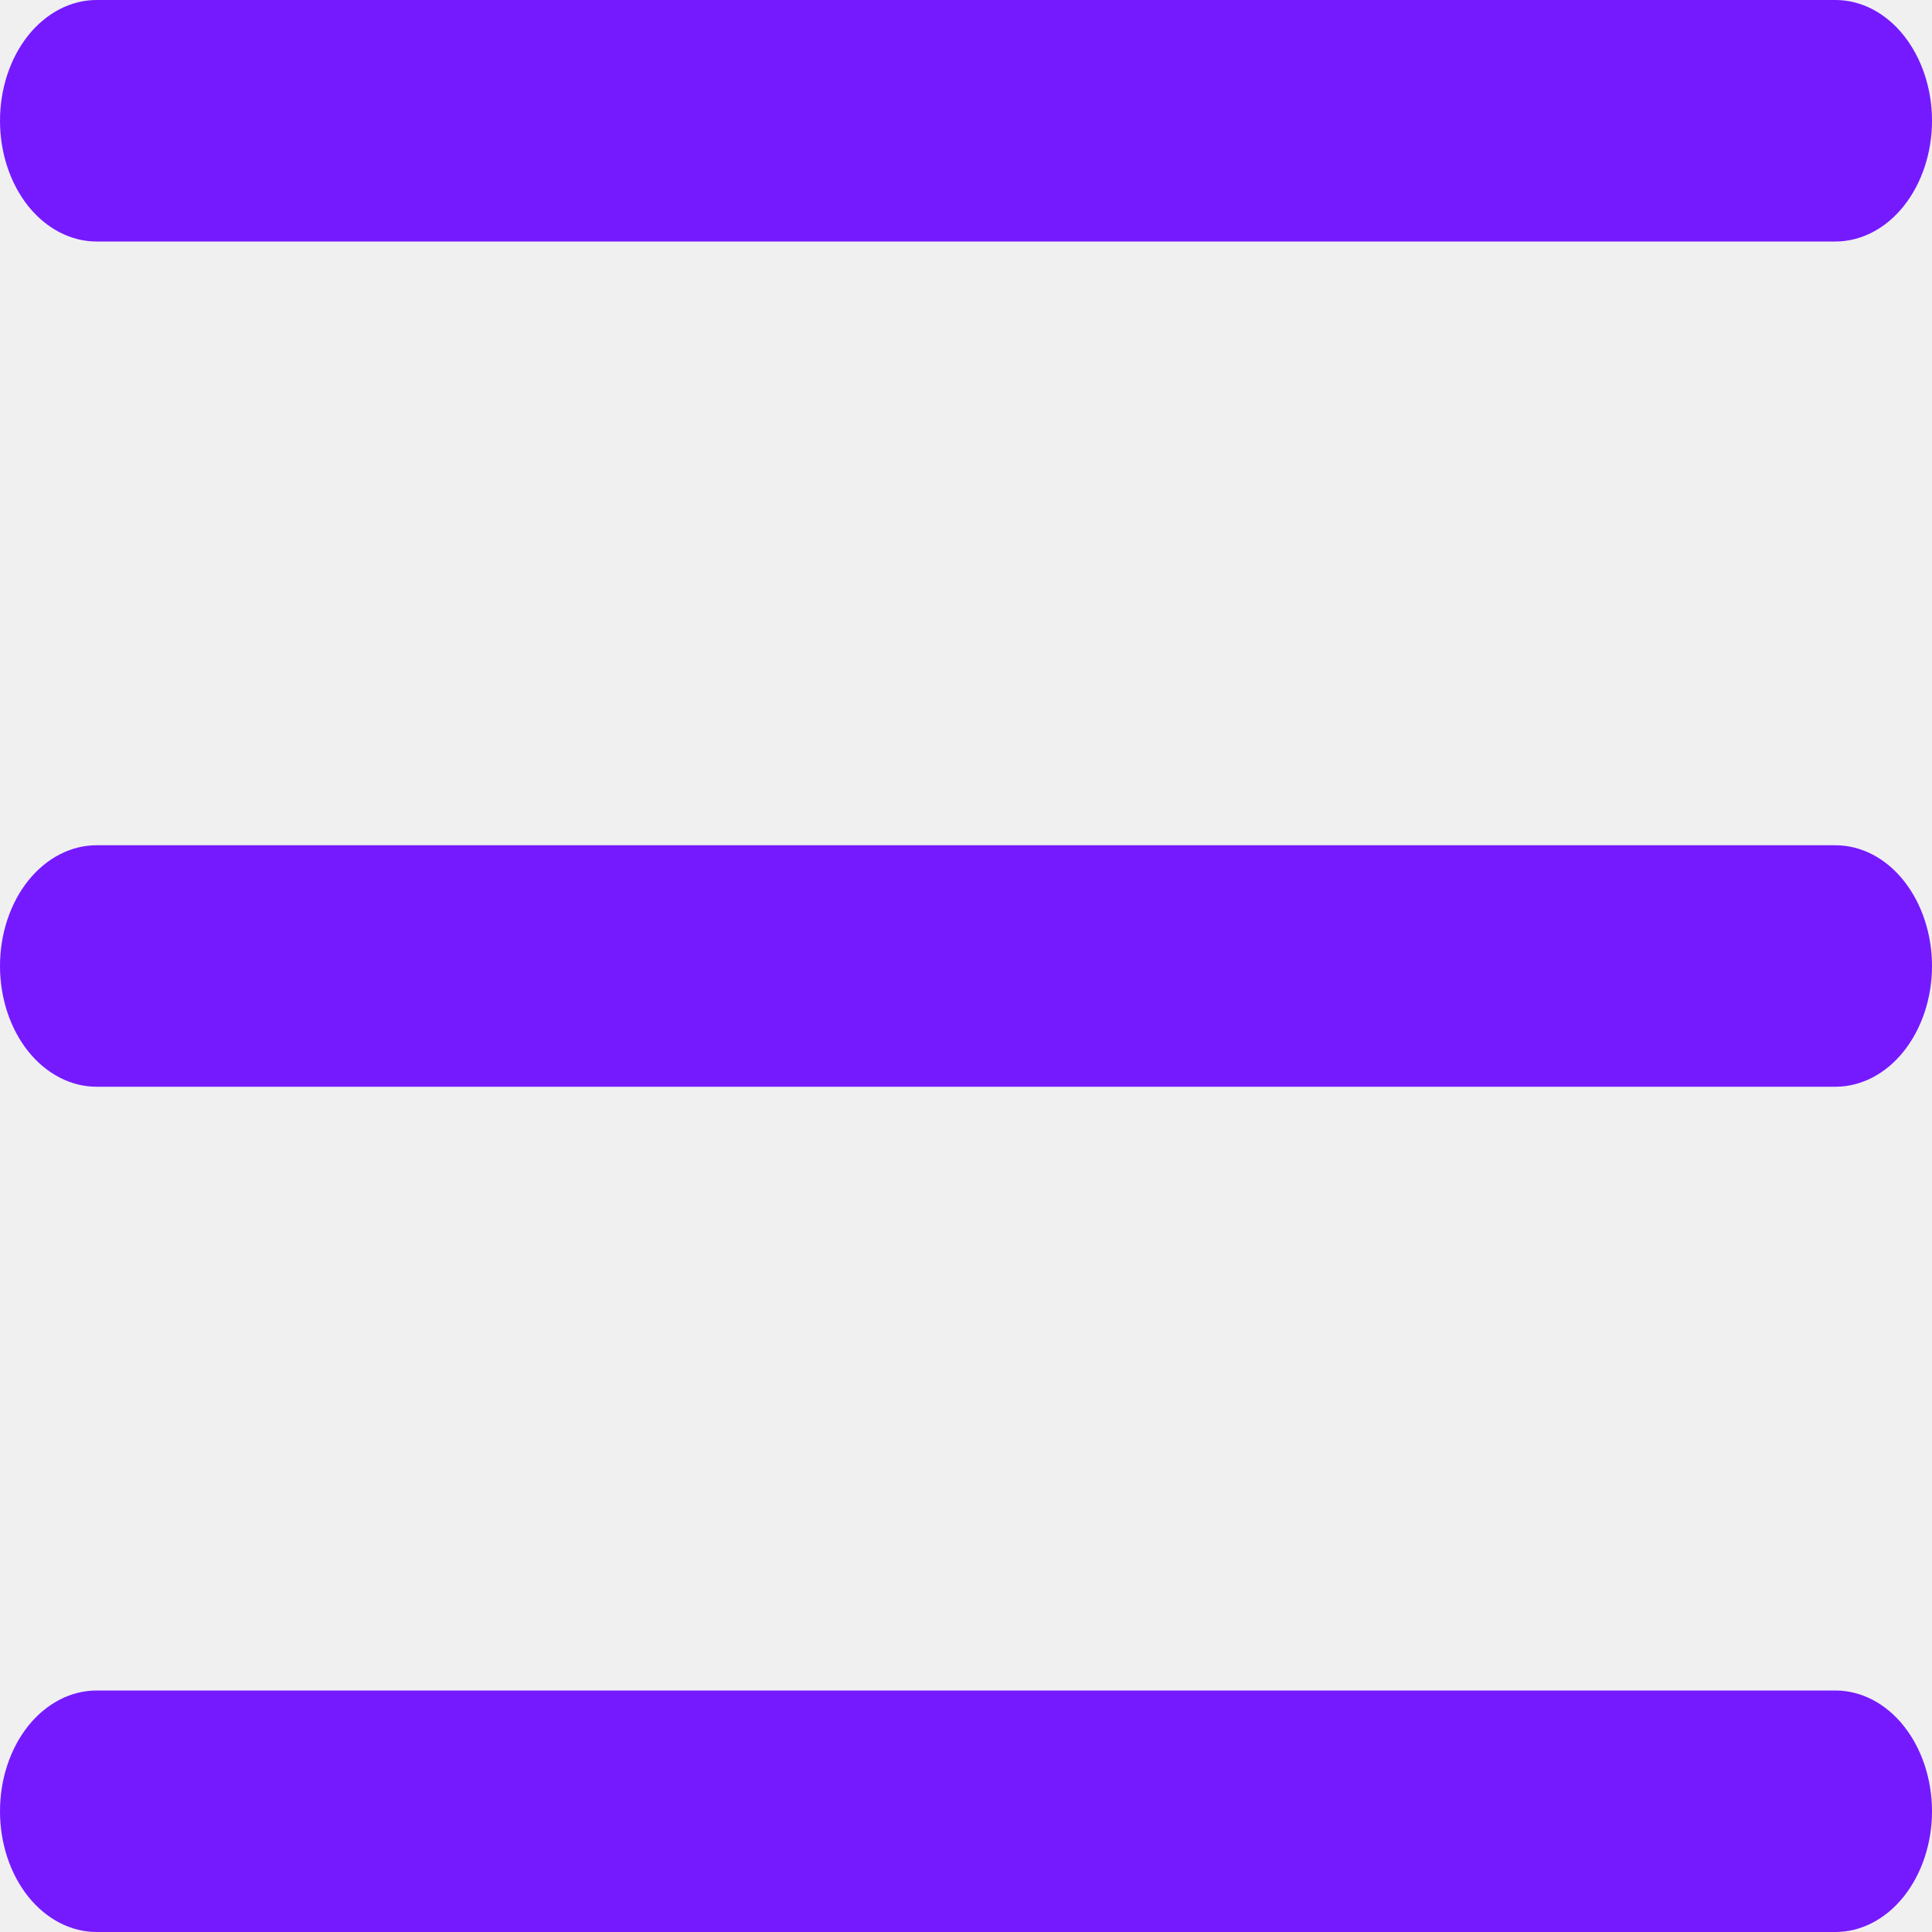
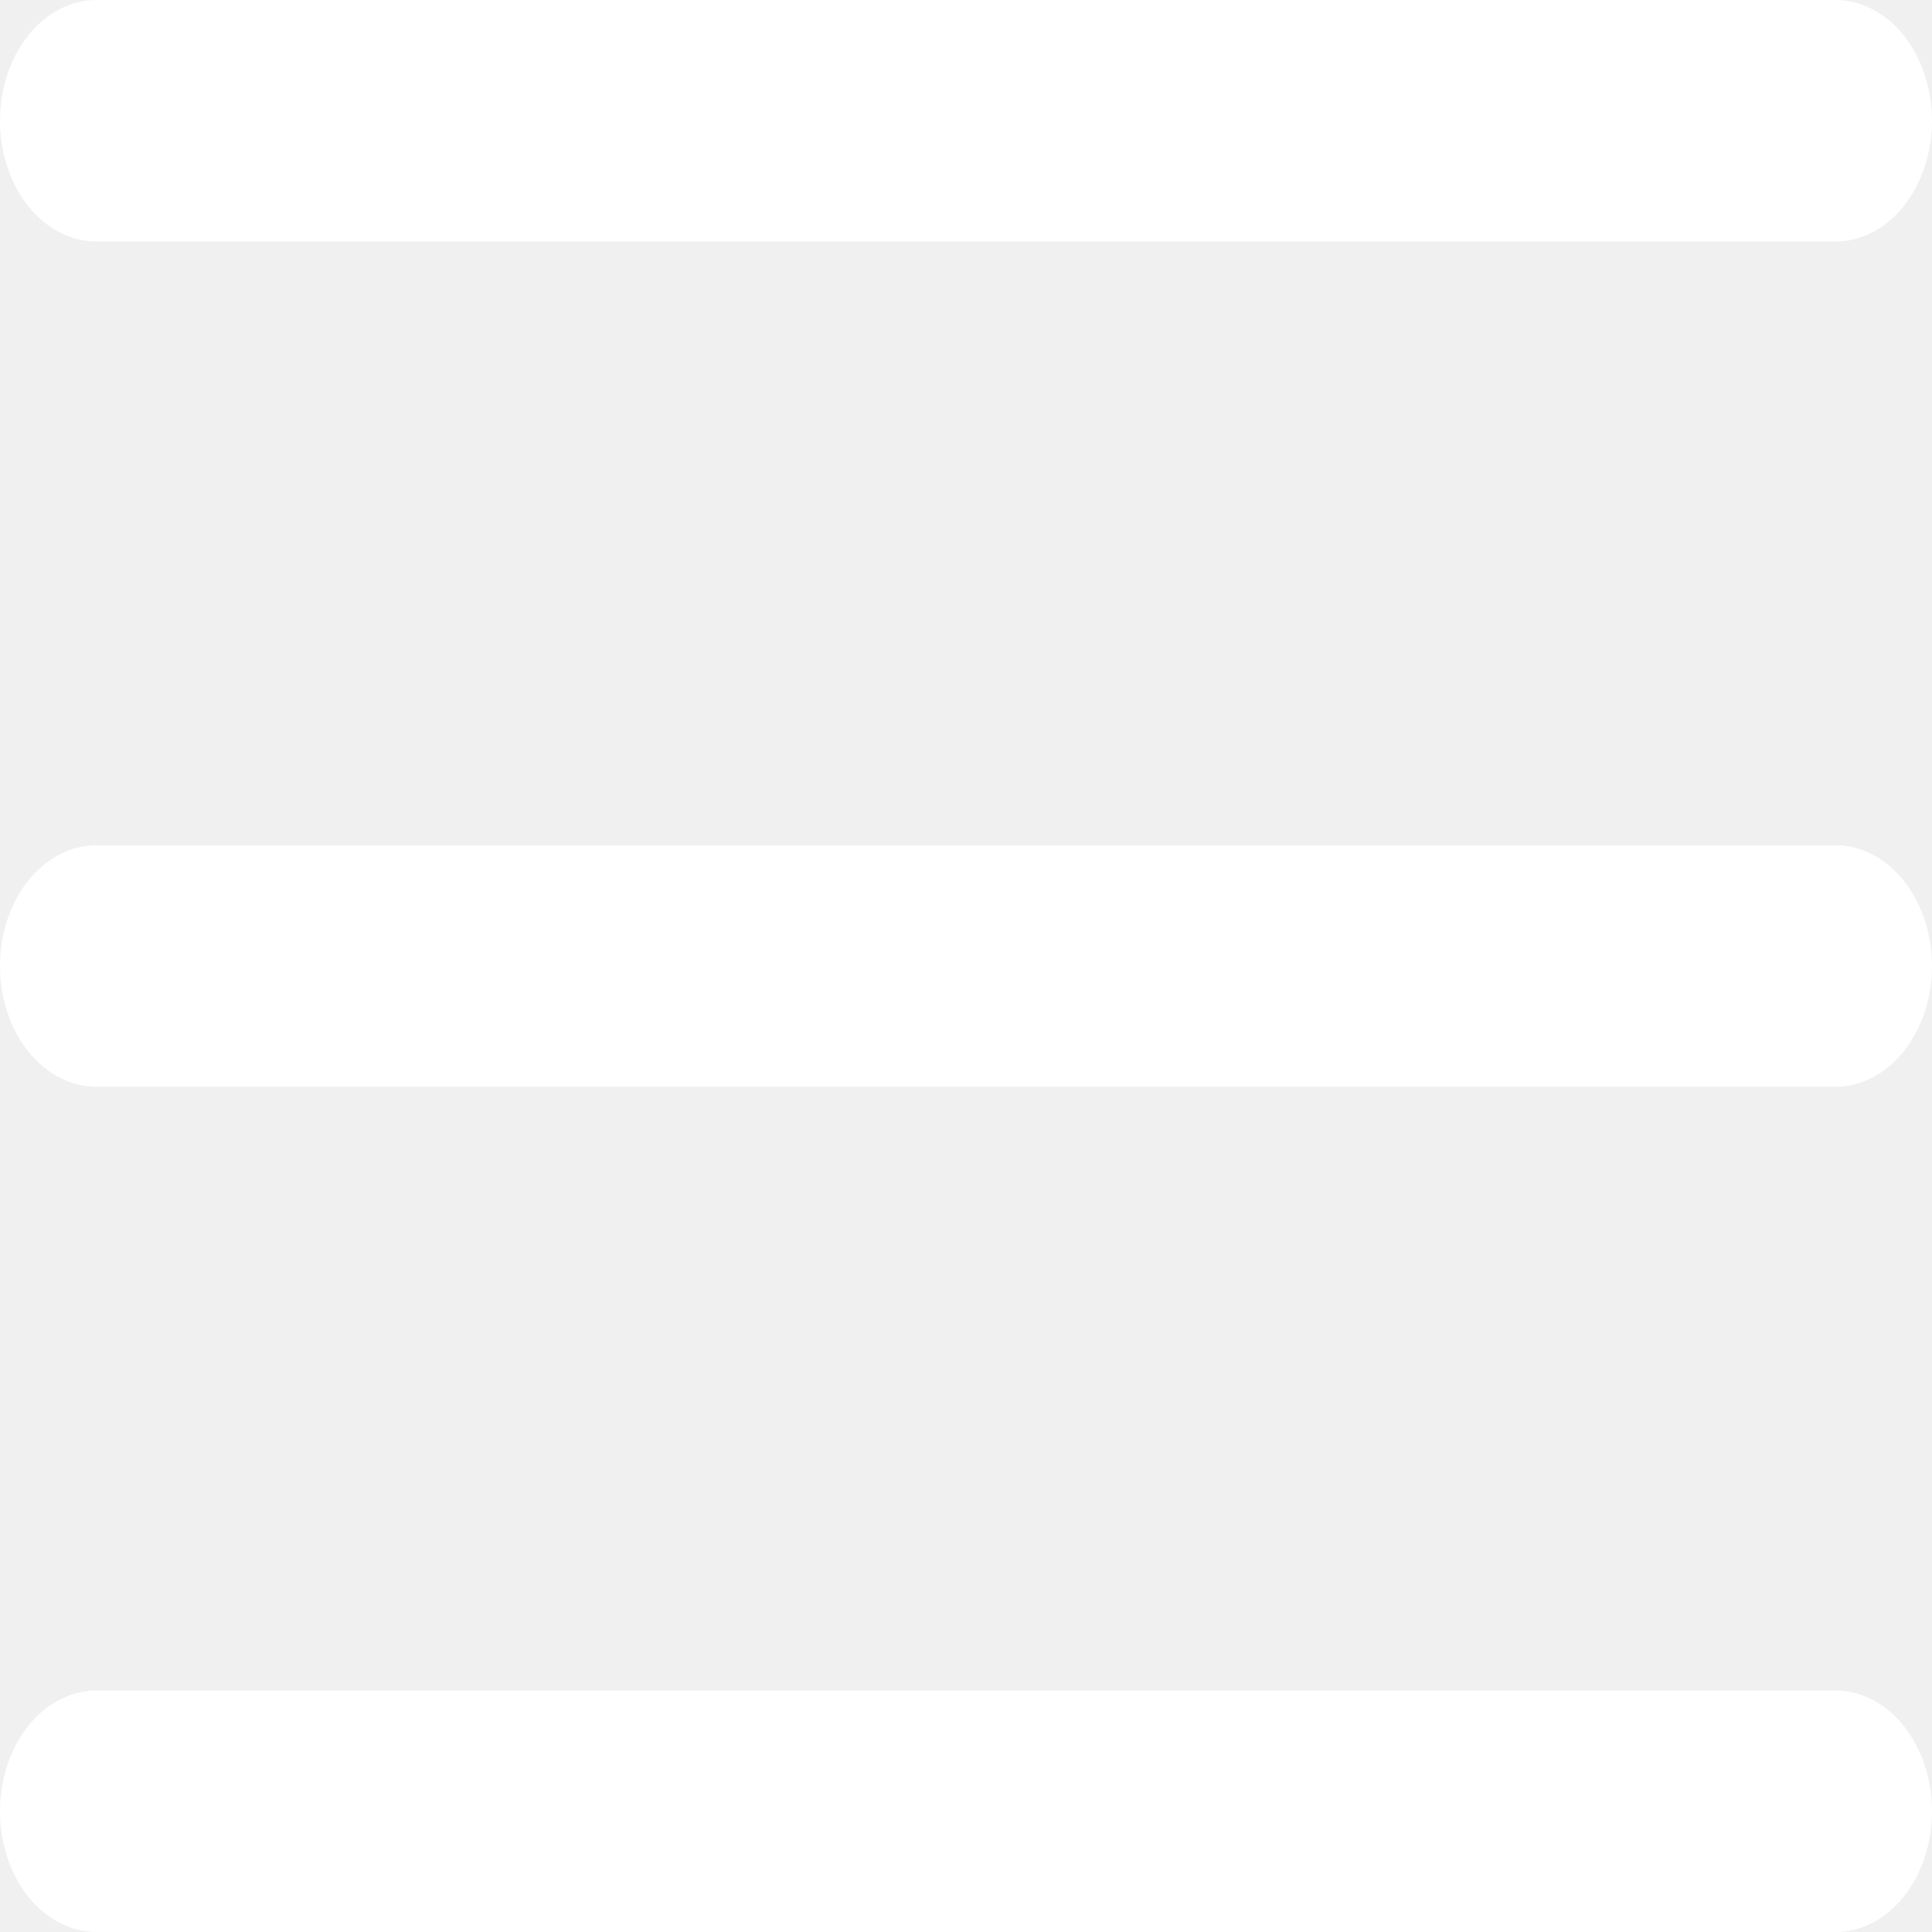
<svg xmlns="http://www.w3.org/2000/svg" width="24" height="24" viewBox="0 0 24 24" fill="none">
-   <path d="M22.8 13.5H1.2C0.882 13.5 0.577 13.342 0.351 13.061C0.126 12.779 0 12.398 0 12C0 11.602 0.126 11.221 0.351 10.939C0.577 10.658 0.882 10.5 1.2 10.5H22.8C23.118 10.5 23.424 10.658 23.648 10.939C23.873 11.221 24 11.602 24 12C24 12.398 23.873 12.779 23.648 13.061C23.424 13.342 23.118 13.5 22.8 13.5ZM22.8 3H1.2C0.882 3 0.577 2.842 0.351 2.561C0.126 2.279 0 1.898 0 1.5C0 1.102 0.126 0.721 0.351 0.439C0.577 0.158 0.882 0 1.2 0H22.8C23.118 0 23.424 0.158 23.648 0.439C23.873 0.721 24 1.102 24 1.5C24 1.898 23.873 2.279 23.648 2.561C23.424 2.842 23.118 3 22.8 3ZM22.8 24H1.2C0.882 24 0.577 23.842 0.351 23.561C0.126 23.279 0 22.898 0 22.5C0 22.102 0.126 21.721 0.351 21.439C0.577 21.158 0.882 21 1.2 21H22.8C23.118 21 23.424 21.158 23.648 21.439C23.873 21.721 24 22.102 24 22.5C24 22.898 23.873 23.279 23.648 23.561C23.424 23.842 23.118 24 22.8 24Z" fill="#751AFF" />
+   <path d="M22.8 13.5H1.2C0.882 13.5 0.577 13.342 0.351 13.061C0.126 12.779 0 12.398 0 12C0 11.602 0.126 11.221 0.351 10.939C0.577 10.658 0.882 10.5 1.2 10.5H22.8C23.118 10.5 23.424 10.658 23.648 10.939C23.873 11.221 24 11.602 24 12C24 12.398 23.873 12.779 23.648 13.061C23.424 13.342 23.118 13.5 22.8 13.5ZM22.8 3H1.2C0.882 3 0.577 2.842 0.351 2.561C0.126 2.279 0 1.898 0 1.5C0 1.102 0.126 0.721 0.351 0.439C0.577 0.158 0.882 0 1.2 0H22.8C23.118 0 23.424 0.158 23.648 0.439C23.873 0.721 24 1.102 24 1.5C24 1.898 23.873 2.279 23.648 2.561C23.424 2.842 23.118 3 22.8 3ZM22.8 24H1.2C0.882 24 0.577 23.842 0.351 23.561C0.126 23.279 0 22.898 0 22.5C0 22.102 0.126 21.721 0.351 21.439C0.577 21.158 0.882 21 1.2 21H22.8C23.118 21 23.424 21.158 23.648 21.439C23.873 21.721 24 22.102 24 22.5C24 22.898 23.873 23.279 23.648 23.561C23.424 23.842 23.118 24 22.8 24Z" fill="#FFFFFF" />
</svg>
